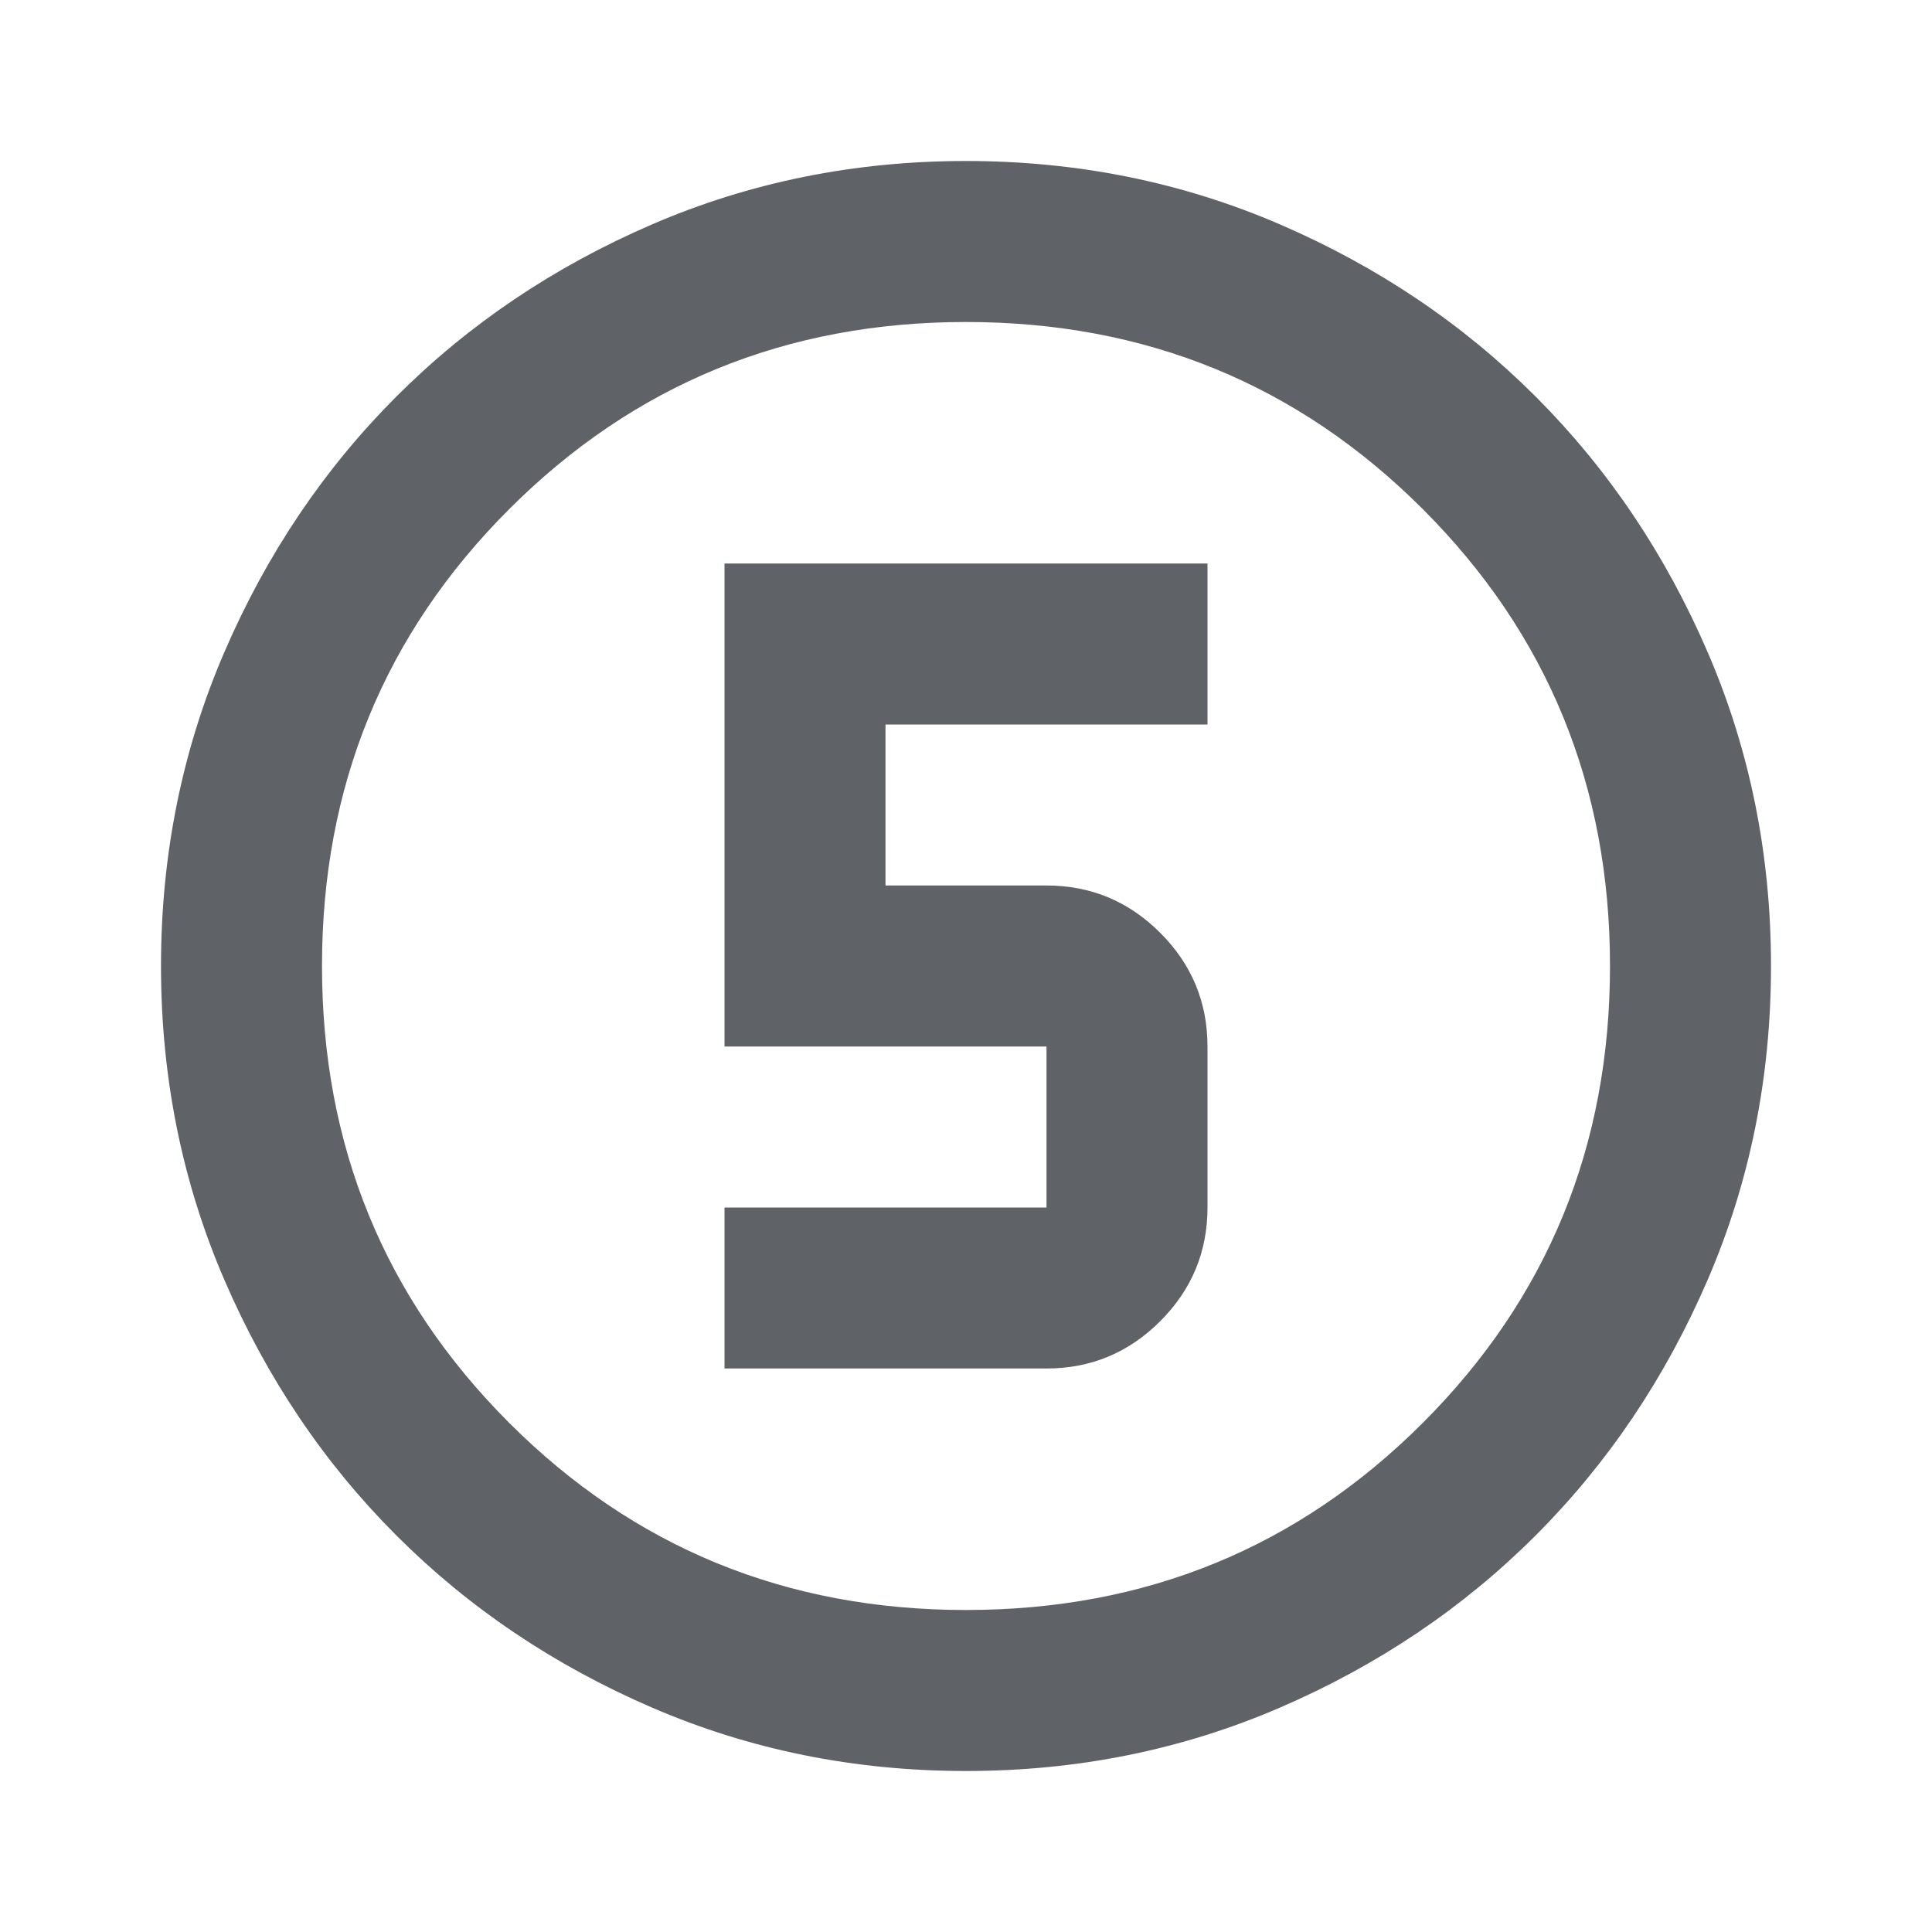
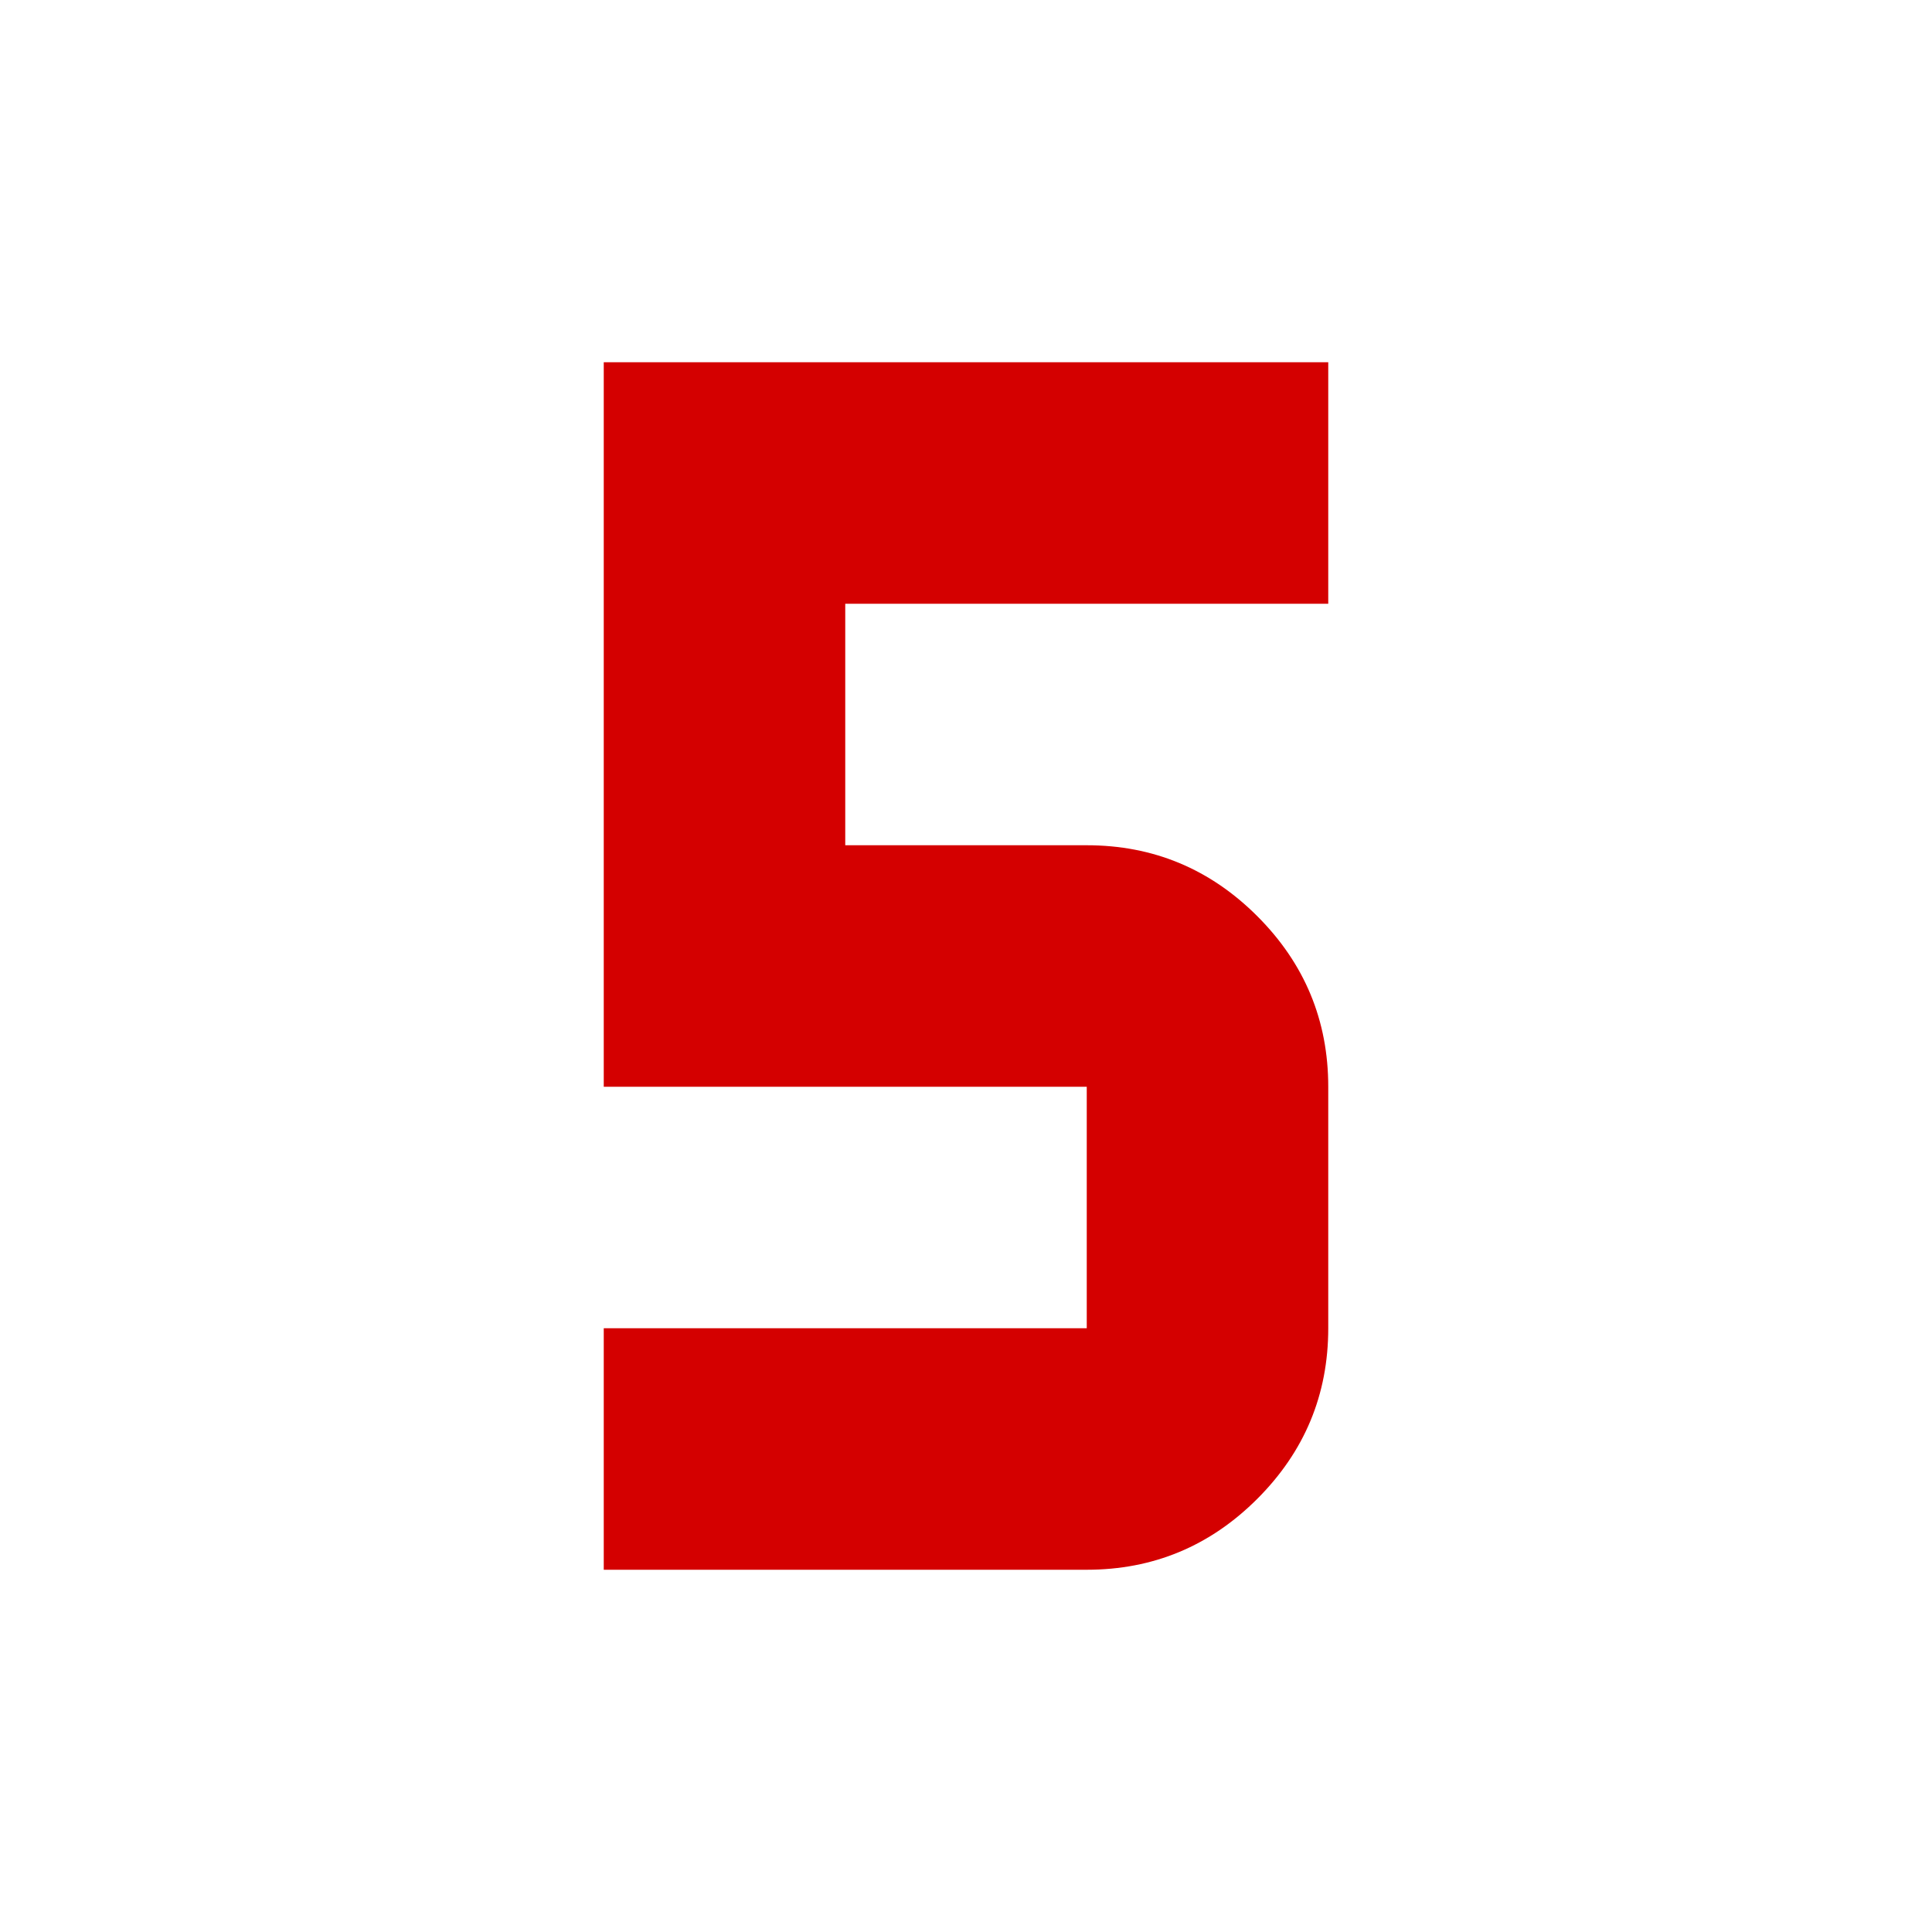
- <svg xmlns="http://www.w3.org/2000/svg" height="24px" viewBox="0 -960 960 960" width="24px" fill="#5f6368">
-   <path d="M480-80q-83 0-156-31.5T197-197q-54-54-85.5-127T80-480q0-83 31.5-156T197-763q54-54 127-85.5T480-880q83 0 156 31.5T763-763q54 54 85.5 127T880-480q0 83-31.5 156T763-197q-54 54-127 85.5T480-80Zm0-80q134 0 227-93t93-227q0-134-93-227t-227-93q-134 0-227 93t-93 227q0 134 93 227t227 93Zm0-320ZM360-280h160q33 0 56.5-23.5T600-360v-80q0-33-23.5-56.5T520-520h-80v-80h160v-80H360v240h160v80H360v80Z" />
+ <svg xmlns="http://www.w3.org/2000/svg" height="24px" viewBox="0 -960 960 960" width="24px" fill="#5f6368" version="1.1" id="svg1">
+   <defs id="defs1" />
+   <path d="m 300,-180 h 240 q 49.5,0 84.75,-35.25 Q 660,-250.5 660,-300 v -120 q 0,-49.5 -35.25,-84.75 Q 589.5,-540 540,-540 H 420 V -660 H 660 V -780 H 300 v 360 h 240 v 120 H 300 Z" id="path4" style="fill:#d40000;stroke-width:1.5" />
</svg>
